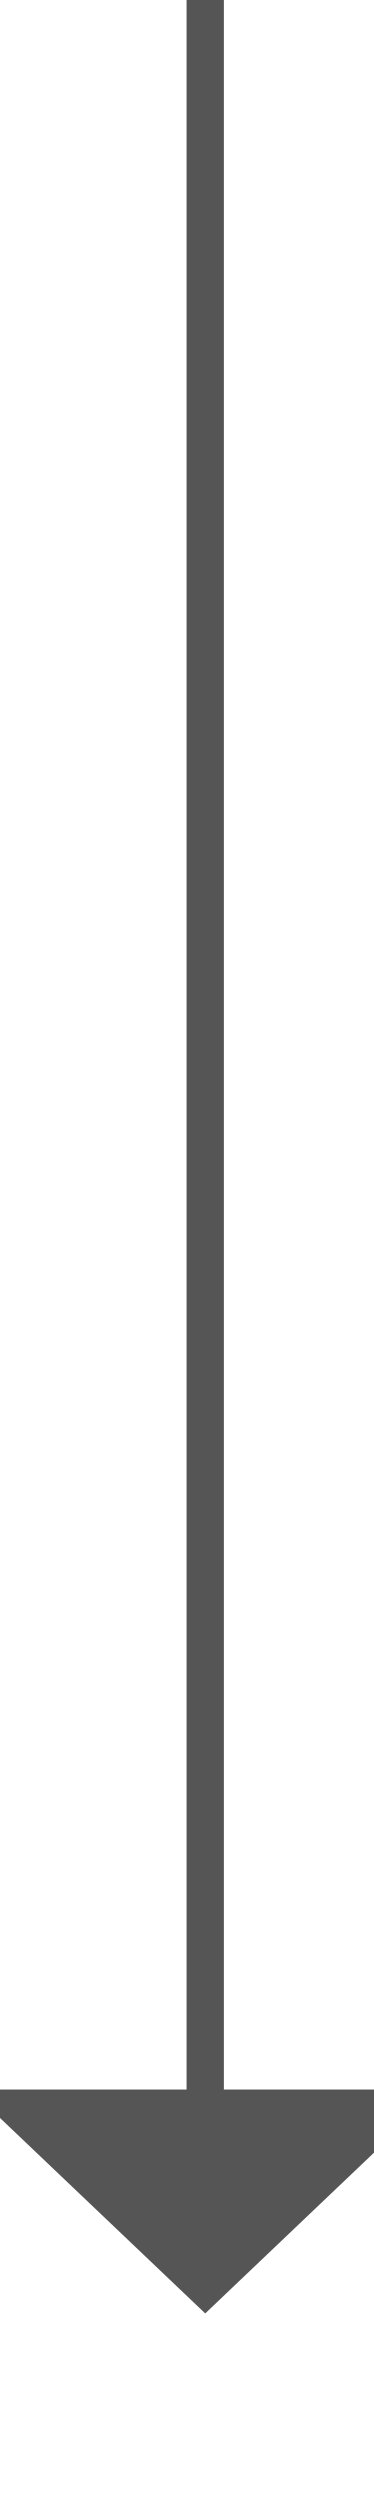
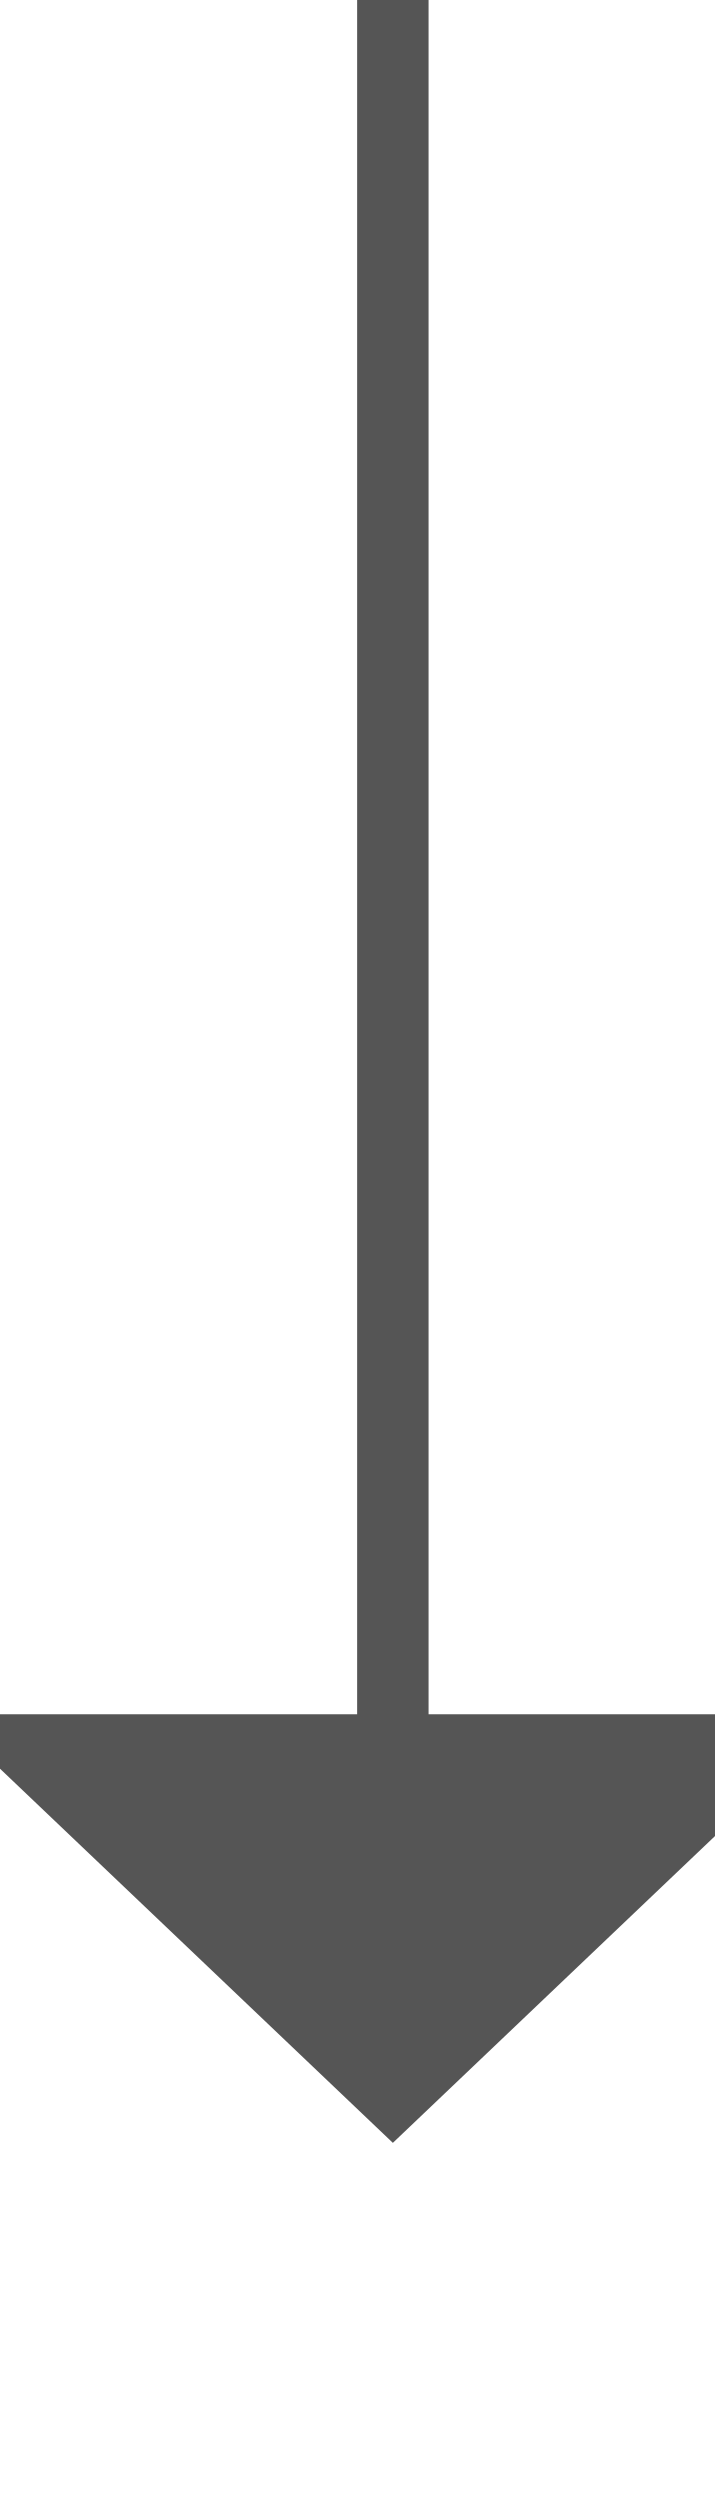
- <svg xmlns="http://www.w3.org/2000/svg" version="1.1" width="10px" height="67px" preserveAspectRatio="xMidYMin meet" viewBox="301 737  8 67">
-   <path d="M 305.5 737  L 305.5 794  " stroke-width="1" stroke="#555555" fill="none" />
-   <path d="M 299.2 793  L 305.5 799  L 311.8 793  L 299.2 793  Z " fill-rule="nonzero" fill="#555555" stroke="none" />
+ <svg xmlns="http://www.w3.org/2000/svg" version="1.1" width="10px" height="35px" preserveAspectRatio="xMidYMin meet" viewBox="301 212  8 35">
+   <path d="M 305.5 212  L 305.5 237  " stroke-width="1" stroke="#555555" fill="none" />
+   <path d="M 299.2 236  L 305.5 242  L 311.8 236  L 299.2 236  Z " fill-rule="nonzero" fill="#555555" stroke="none" />
</svg>
